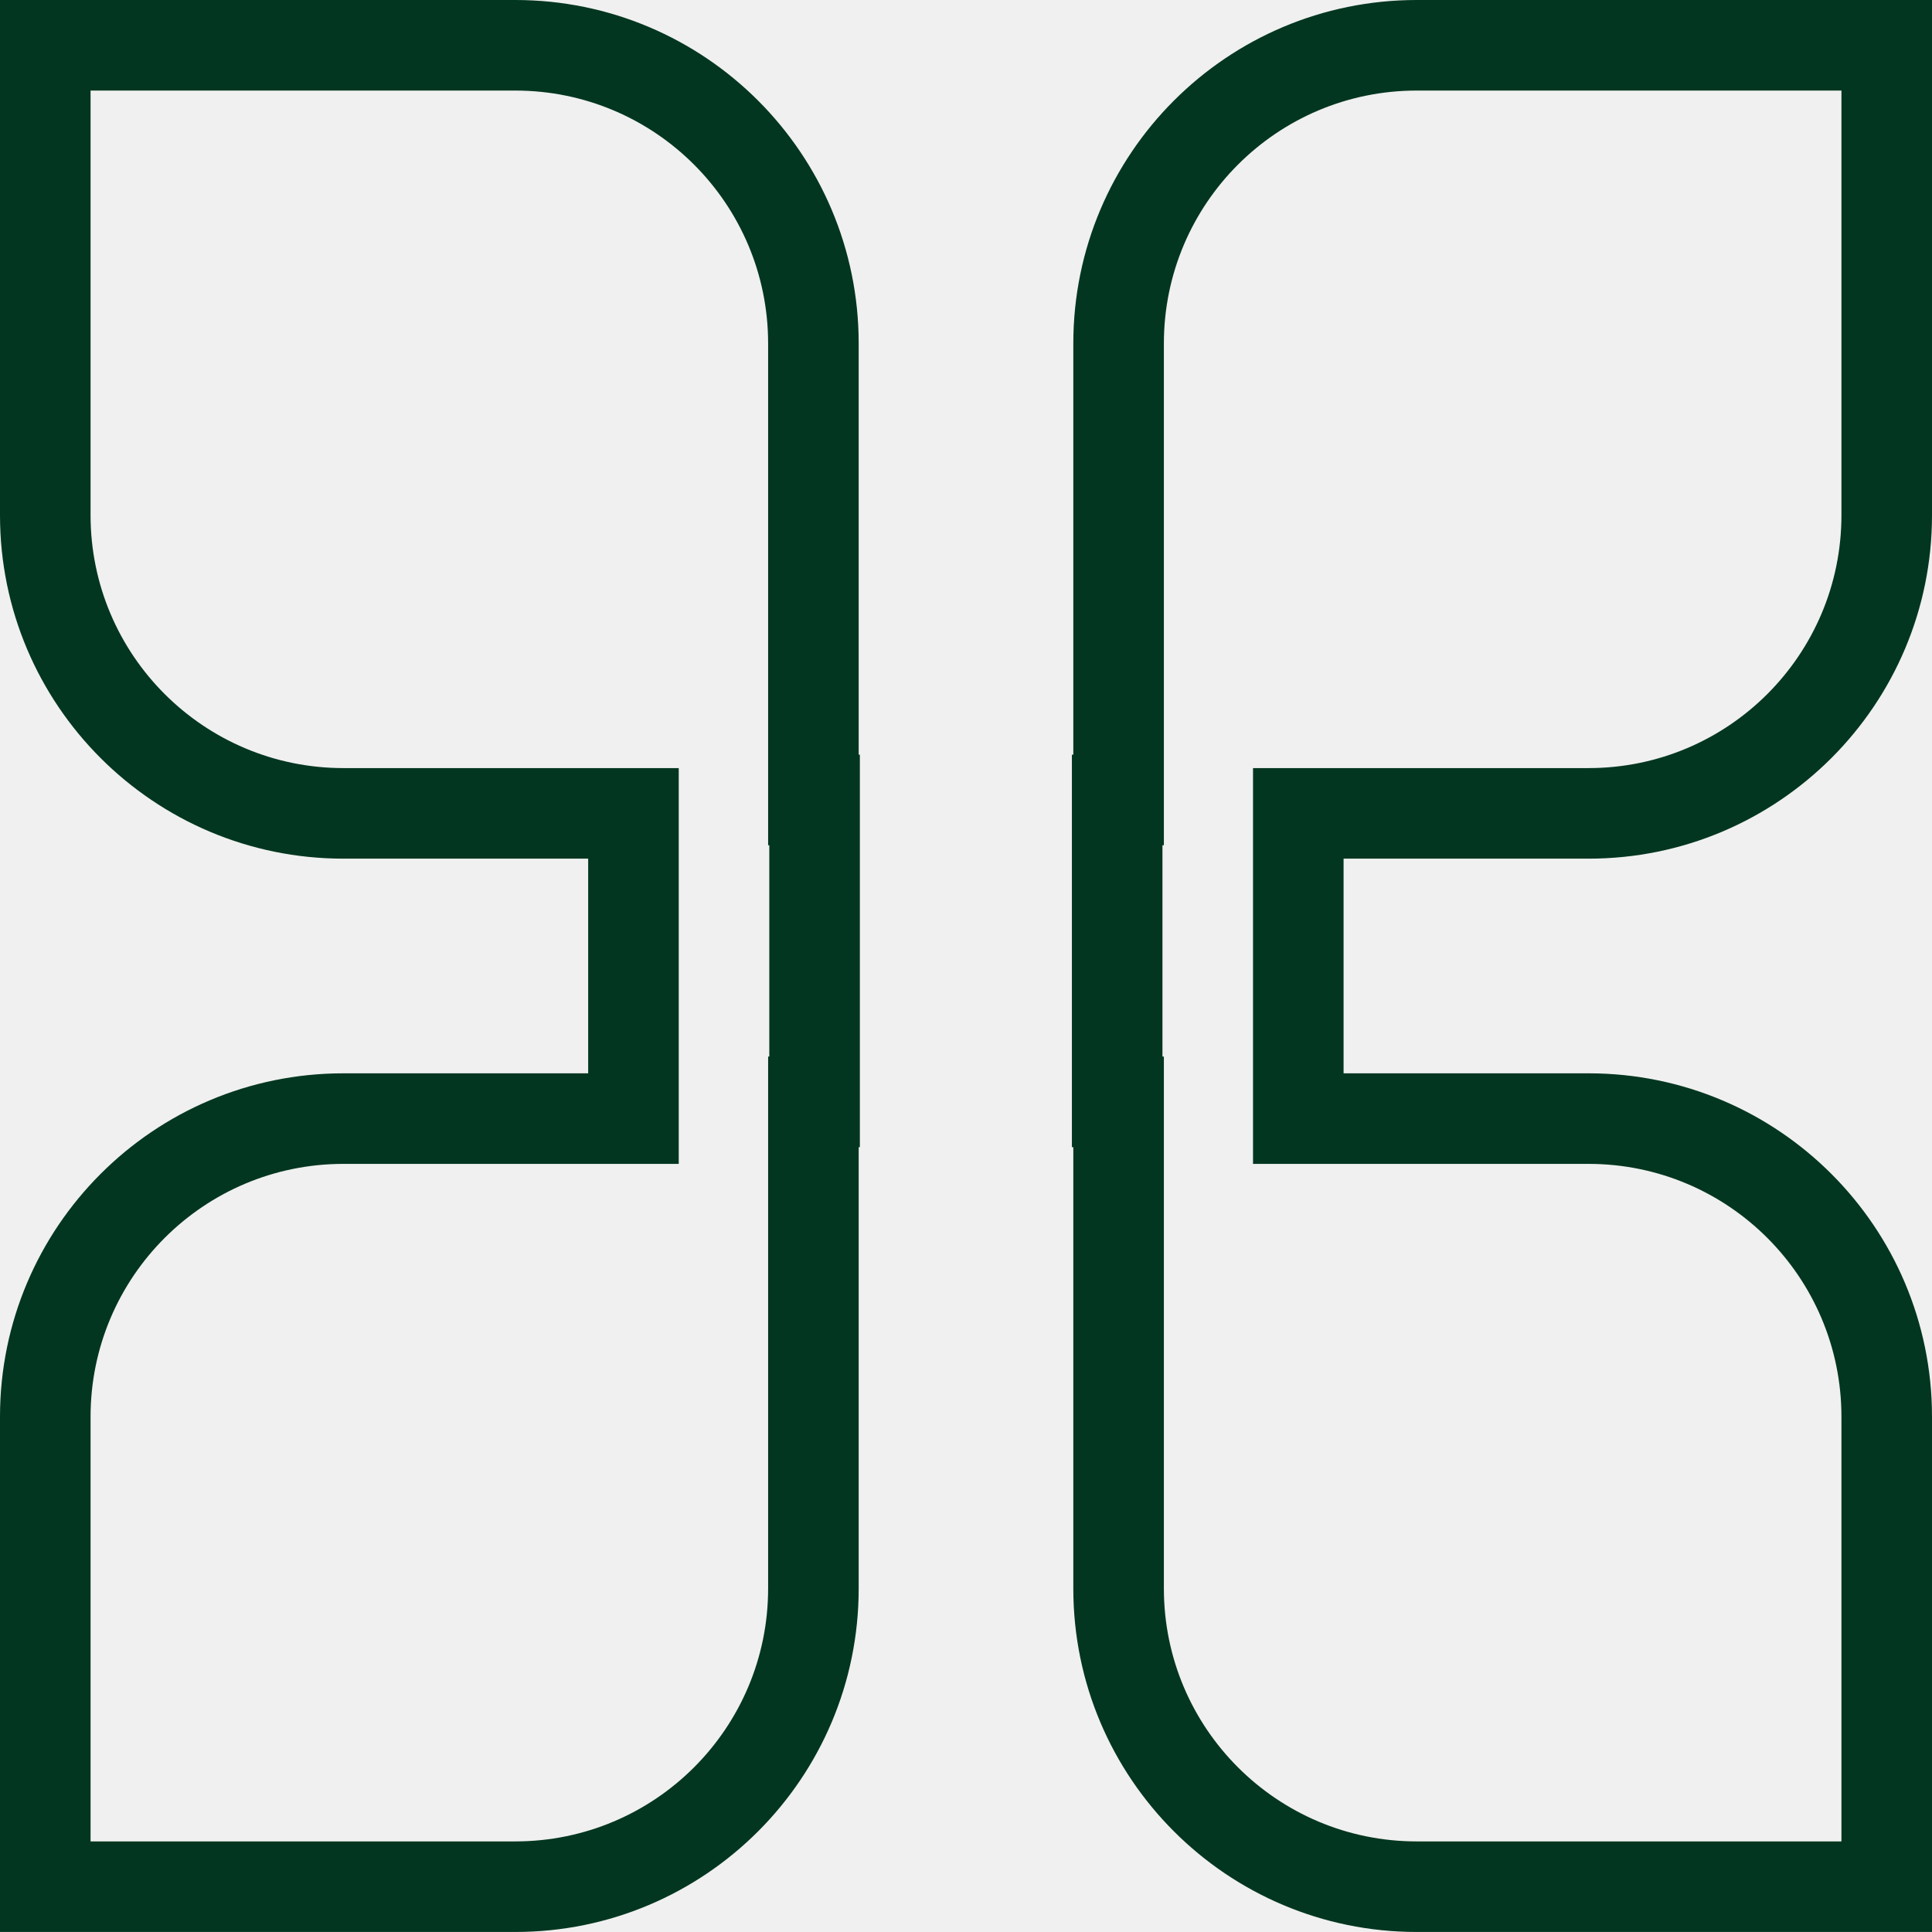
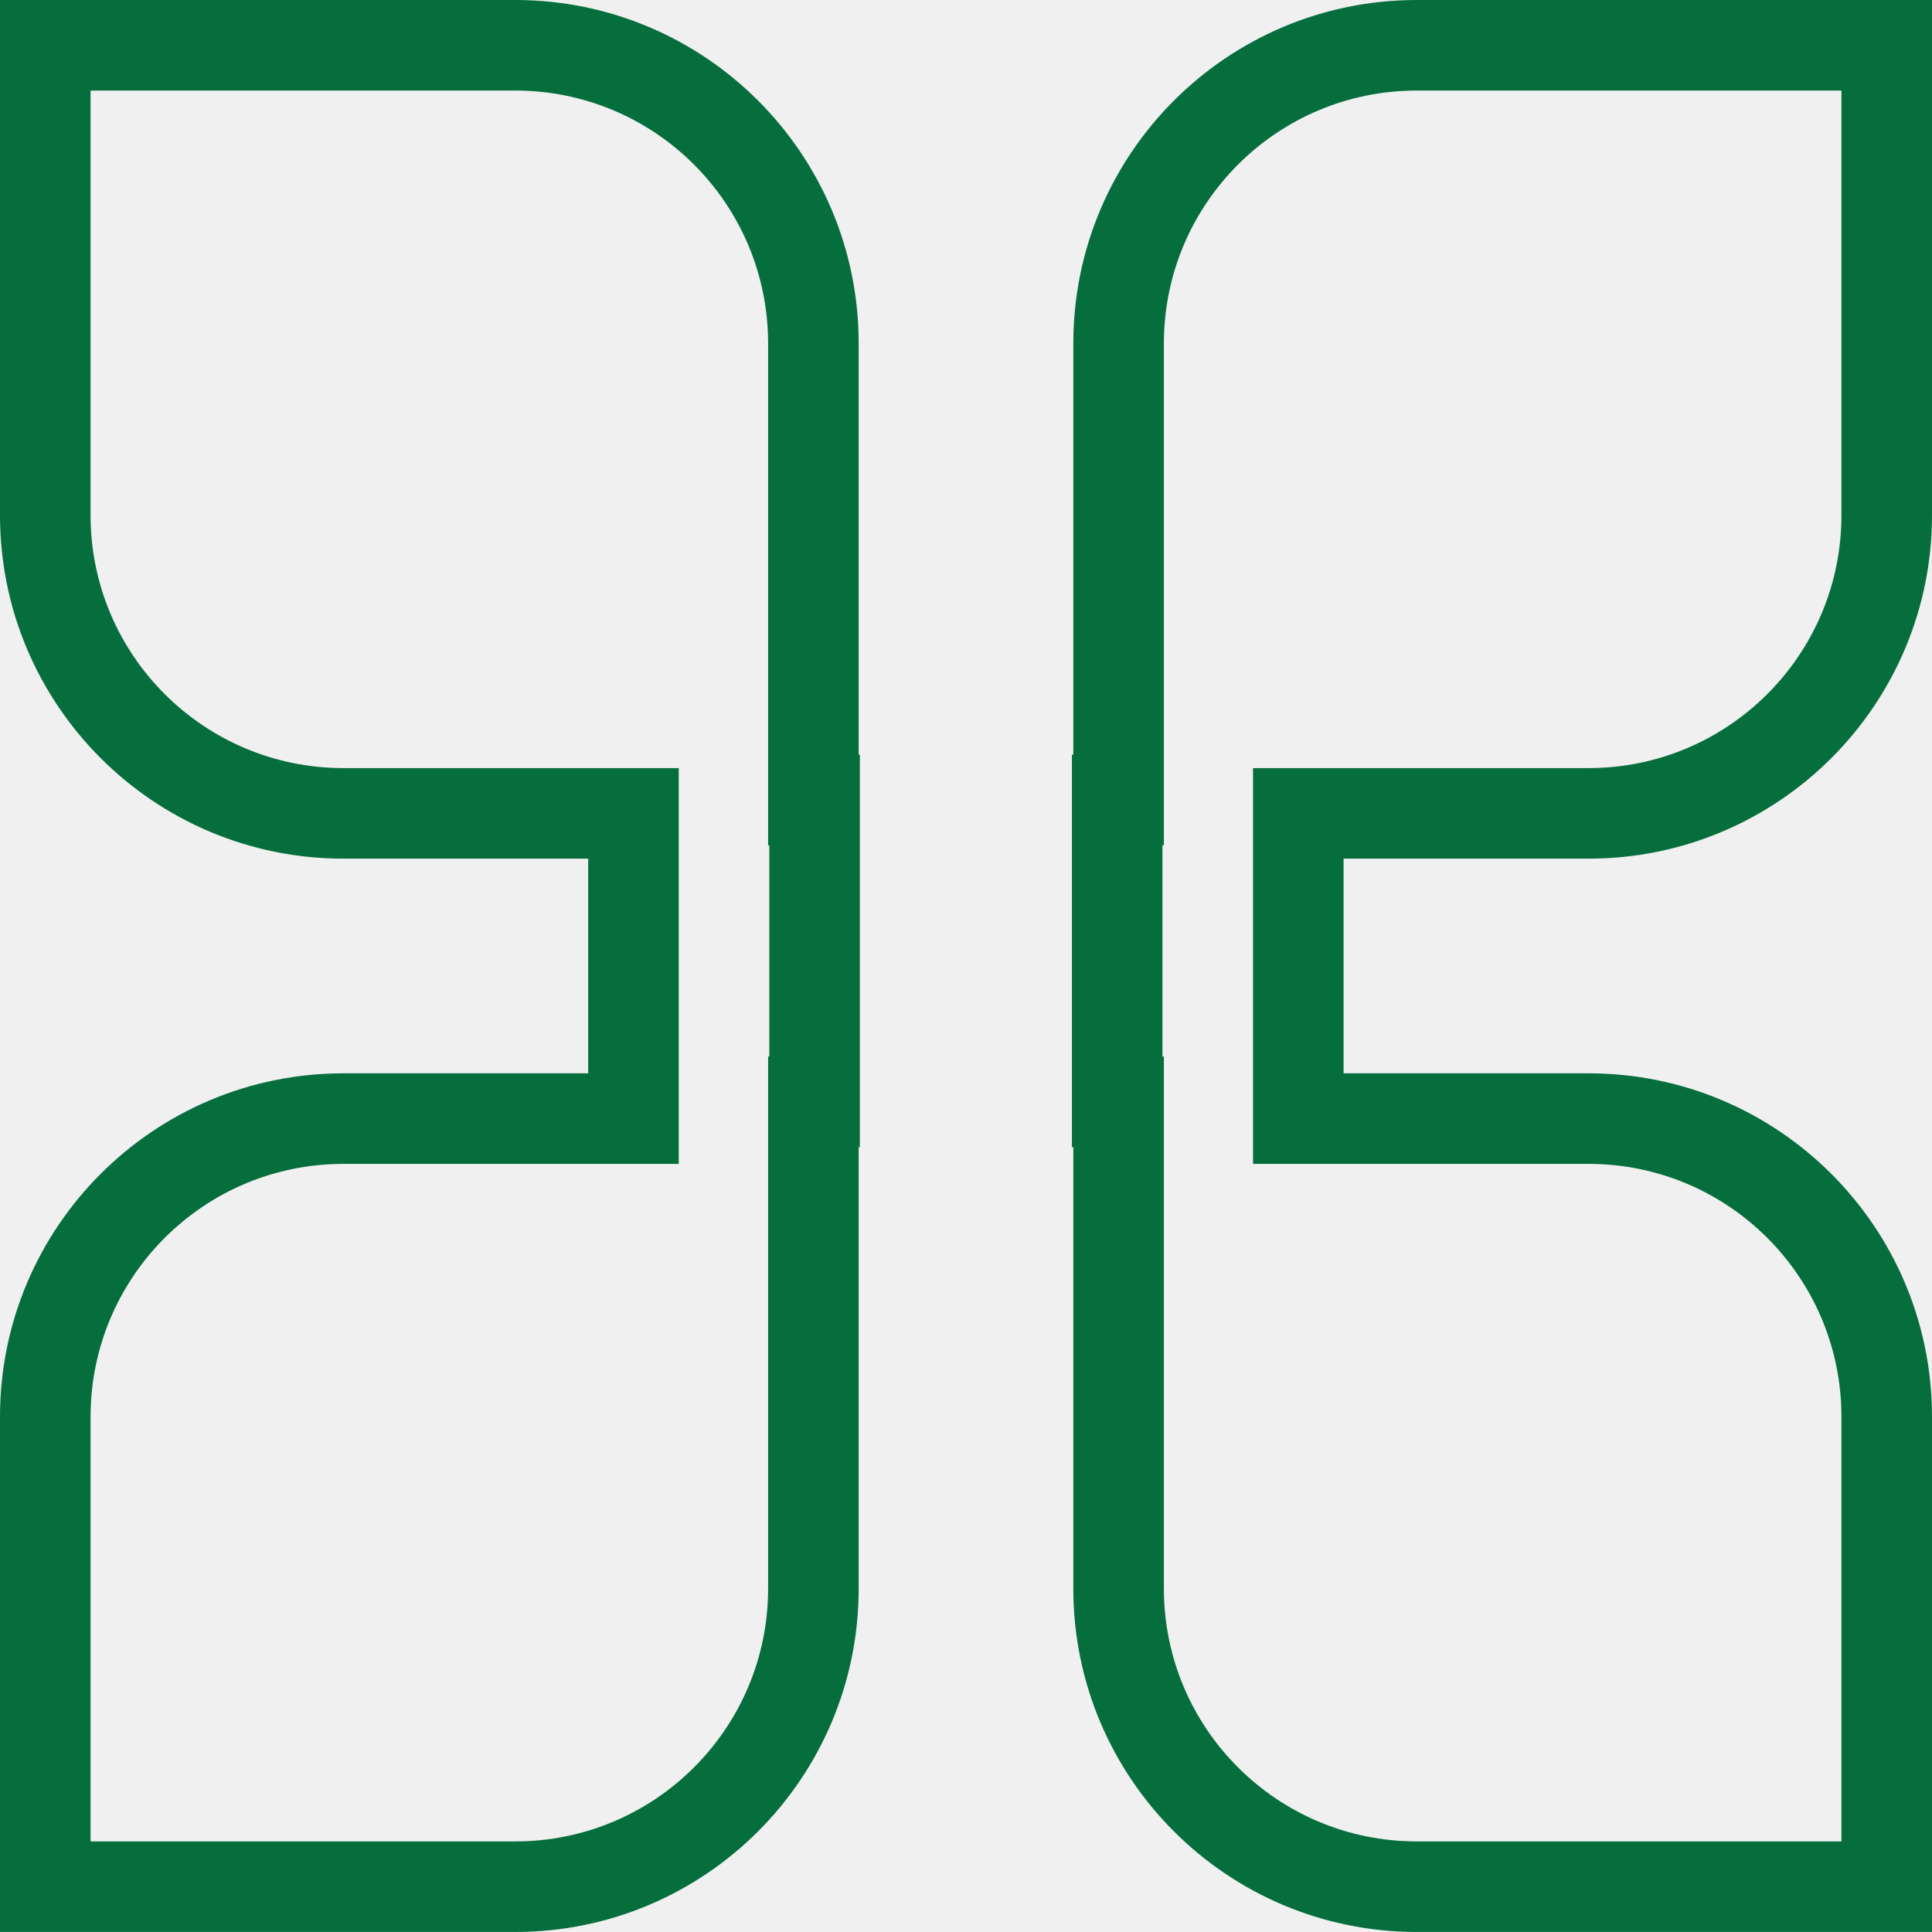
<svg xmlns="http://www.w3.org/2000/svg" width="64" height="64" viewBox="0 0 64 64" fill="none">
  <mask id="path-1-inside-1_25106_1514" fill="white">
    <path d="M17.067 0C23.351 0 28.445 5.094 28.445 11.378V25H28.484V38H28.445V52.621C28.445 58.905 23.351 63.999 17.067 63.999H0V46.933C0 40.649 5.094 35.555 11.378 35.555H19.484V28.444H11.378C5.094 28.444 0 23.35 0 17.066V0H17.067ZM64 17.066C64 23.35 58.906 28.444 52.622 28.444H44.508V35.555H52.622C58.906 35.555 64 40.649 64 46.933V63.999H46.933C40.649 63.999 35.555 58.905 35.555 52.621V38H35.508V25H35.555V11.378C35.555 5.094 40.649 0 46.933 0H64V17.066Z" />
  </mask>
-   <path d="M28.445 25H25.445V28H28.445V25ZM28.484 25H31.484V22H28.484V25ZM28.484 38V41H31.484V38H28.484ZM28.445 38V35H25.445V38H28.445ZM0 63.999H-3V66.999H0V63.999ZM11.378 35.555V32.555H11.378L11.378 35.555ZM19.484 35.555V38.555H22.484V35.555H19.484ZM19.484 28.444H22.484V25.444H19.484V28.444ZM11.378 28.444L11.378 31.444H11.378V28.444ZM0 0V-3H-3V0H0ZM44.508 28.444V25.444H41.508V28.444H44.508ZM44.508 35.555H41.508V38.555H44.508V35.555ZM64 63.999V66.999H67V63.999H64ZM46.933 63.999L46.932 66.999H46.933V63.999ZM35.555 38H38.555V35H35.555V38ZM35.508 38H32.508V41H35.508V38ZM35.508 25V22H32.508V25H35.508ZM35.555 25V28H38.555V25H35.555ZM46.933 0V-3H46.932L46.933 0ZM64 0H67V-3H64V0ZM17.067 0V3C21.695 3 25.445 6.751 25.445 11.378H28.445H31.445C31.445 3.437 25.008 -3 17.067 -3V0ZM28.445 11.378H25.445V25H28.445H31.445V11.378H28.445ZM28.445 25V28H28.484V25V22H28.445V25ZM28.484 25H25.484V38H28.484H31.484V25H28.484ZM28.484 38V35H28.445V38V41H28.484V38ZM28.445 38H25.445V52.621H28.445H31.445V38H28.445ZM28.445 52.621H25.445C25.445 57.248 21.695 60.999 17.067 60.999V63.999V66.999C25.008 66.999 31.445 60.562 31.445 52.621H28.445ZM17.067 63.999V60.999H0V63.999V66.999H17.067V63.999ZM0 63.999H3V46.933H0H-3V63.999H0ZM0 46.933H3C3 42.306 6.751 38.555 11.378 38.555L11.378 35.555L11.378 32.555C3.437 32.555 -3 38.992 -3 46.933H0ZM11.378 35.555V38.555H19.484V35.555V32.555H11.378V35.555ZM19.484 35.555H22.484V28.444H19.484H16.484V35.555H19.484ZM19.484 28.444V25.444H11.378V28.444V31.444H19.484V28.444ZM11.378 28.444L11.378 25.444C6.751 25.444 3 21.693 3 17.066H0H-3C-3 25.007 3.437 31.444 11.378 31.444L11.378 28.444ZM0 17.066H3V0H0H-3V17.066H0ZM0 0V3H17.067V0V-3H0V0ZM64 17.066H61C61 21.693 57.249 25.444 52.622 25.444V28.444V31.444C60.563 31.444 67 25.007 67 17.066H64ZM52.622 28.444V25.444H44.508V28.444V31.444H52.622V28.444ZM44.508 28.444H41.508V35.555H44.508H47.508V28.444H44.508ZM44.508 35.555V38.555H52.622V35.555V32.555H44.508V35.555ZM52.622 35.555V38.555C57.249 38.555 61 42.306 61 46.933H64H67C67 38.992 60.563 32.555 52.622 32.555V35.555ZM64 46.933H61V63.999H64H67V46.933H64ZM64 63.999V60.999H46.933V63.999V66.999H64V63.999ZM46.933 63.999L46.933 60.999C42.306 60.999 38.555 57.248 38.555 52.621H35.555H32.555C32.555 60.562 38.992 66.999 46.932 66.999L46.933 63.999ZM35.555 52.621H38.555V38H35.555H32.555V52.621H35.555ZM35.555 38V35H35.508V38V41H35.555V38ZM35.508 38H38.508V25H35.508H32.508V38H35.508ZM35.508 25V28H35.555V25V22H35.508V25ZM35.555 25H38.555V11.378H35.555H32.555V25H35.555ZM35.555 11.378H38.555C38.555 6.751 42.306 3 46.933 3L46.933 0L46.932 -3C38.992 -3 32.555 3.437 32.555 11.378H35.555ZM46.933 0V3H64V0V-3H46.933V0ZM64 0H61V17.066H64H67V0H64Z" fill="#023620" mask="url(#path-1-inside-1_25106_1514)" />
+   <path d="M28.445 25H25.445V28H28.445V25ZM28.484 25H31.484V22H28.484V25ZM28.484 38V41H31.484V38H28.484ZM28.445 38V35H25.445V38H28.445ZM0 63.999H-3V66.999H0V63.999ZM11.378 35.555V32.555H11.378L11.378 35.555ZM19.484 35.555V38.555H22.484V35.555H19.484ZM19.484 28.444H22.484V25.444H19.484V28.444ZM11.378 28.444L11.378 31.444H11.378V28.444ZM0 0V-3H-3V0H0ZM44.508 28.444V25.444H41.508V28.444H44.508ZM44.508 35.555H41.508V38.555H44.508V35.555ZM64 63.999V66.999H67V63.999H64ZM46.933 63.999L46.932 66.999H46.933V63.999ZM35.555 38H38.555V35H35.555V38ZM35.508 38H32.508V41H35.508V38ZM35.508 25V22H32.508V25H35.508ZM35.555 25V28H38.555V25H35.555ZM46.933 0V-3H46.932L46.933 0ZM64 0H67V-3H64V0ZM17.067 0V3C21.695 3 25.445 6.751 25.445 11.378H28.445H31.445C31.445 3.437 25.008 -3 17.067 -3V0ZM28.445 11.378H25.445V25H28.445H31.445V11.378H28.445ZM28.445 25V28H28.484V25V22H28.445V25ZM28.484 25H25.484V38H28.484H31.484V25H28.484ZM28.484 38V35H28.445V38V41H28.484V38ZM28.445 38H25.445V52.621H28.445H31.445V38H28.445ZM28.445 52.621H25.445C25.445 57.248 21.695 60.999 17.067 60.999V63.999V66.999C25.008 66.999 31.445 60.562 31.445 52.621H28.445ZM17.067 63.999V60.999H0V63.999V66.999H17.067V63.999ZM0 63.999H3V46.933H0H-3V63.999H0ZM0 46.933H3C3 42.306 6.751 38.555 11.378 38.555L11.378 35.555L11.378 32.555C3.437 32.555 -3 38.992 -3 46.933H0ZM11.378 35.555V38.555H19.484V35.555V32.555H11.378V35.555ZM19.484 35.555H22.484V28.444H19.484H16.484V35.555H19.484ZM19.484 28.444V25.444H11.378V28.444V31.444H19.484V28.444ZM11.378 28.444L11.378 25.444C6.751 25.444 3 21.693 3 17.066H0H-3C-3 25.007 3.437 31.444 11.378 31.444L11.378 28.444ZM0 17.066H3V0H0H-3V17.066H0ZM0 0V3H17.067V0V-3H0V0ZM64 17.066H61C61 21.693 57.249 25.444 52.622 25.444V28.444V31.444C60.563 31.444 67 25.007 67 17.066H64ZM52.622 28.444V25.444H44.508V28.444V31.444H52.622V28.444ZM44.508 28.444H41.508V35.555H44.508H47.508V28.444H44.508ZM44.508 35.555V38.555H52.622V35.555V32.555H44.508V35.555ZM52.622 35.555V38.555C57.249 38.555 61 42.306 61 46.933H64H67C67 38.992 60.563 32.555 52.622 32.555V35.555ZM64 46.933H61V63.999H64H67V46.933H64ZM64 63.999V60.999H46.933V63.999V66.999H64V63.999ZM46.933 63.999L46.933 60.999C42.306 60.999 38.555 57.248 38.555 52.621H35.555H32.555C32.555 60.562 38.992 66.999 46.932 66.999L46.933 63.999ZM35.555 52.621H38.555V38H35.555H32.555V52.621H35.555ZM35.555 38V35H35.508V38V41H35.555V38ZM35.508 38H38.508V25H35.508H32.508V38H35.508ZM35.508 25V28H35.555V25V22H35.508V25ZM35.555 25H38.555V11.378H35.555H32.555V25H35.555ZM35.555 11.378H38.555C38.555 6.751 42.306 3 46.933 3L46.933 0L46.932 -3C38.992 -3 32.555 3.437 32.555 11.378H35.555ZM46.933 0V3H64V0V-3H46.933V0ZM64 0H61V17.066H64H67V0H64Z" fill="#066E3D" mask="url(#path-1-inside-1_25106_1514)" />
</svg>
